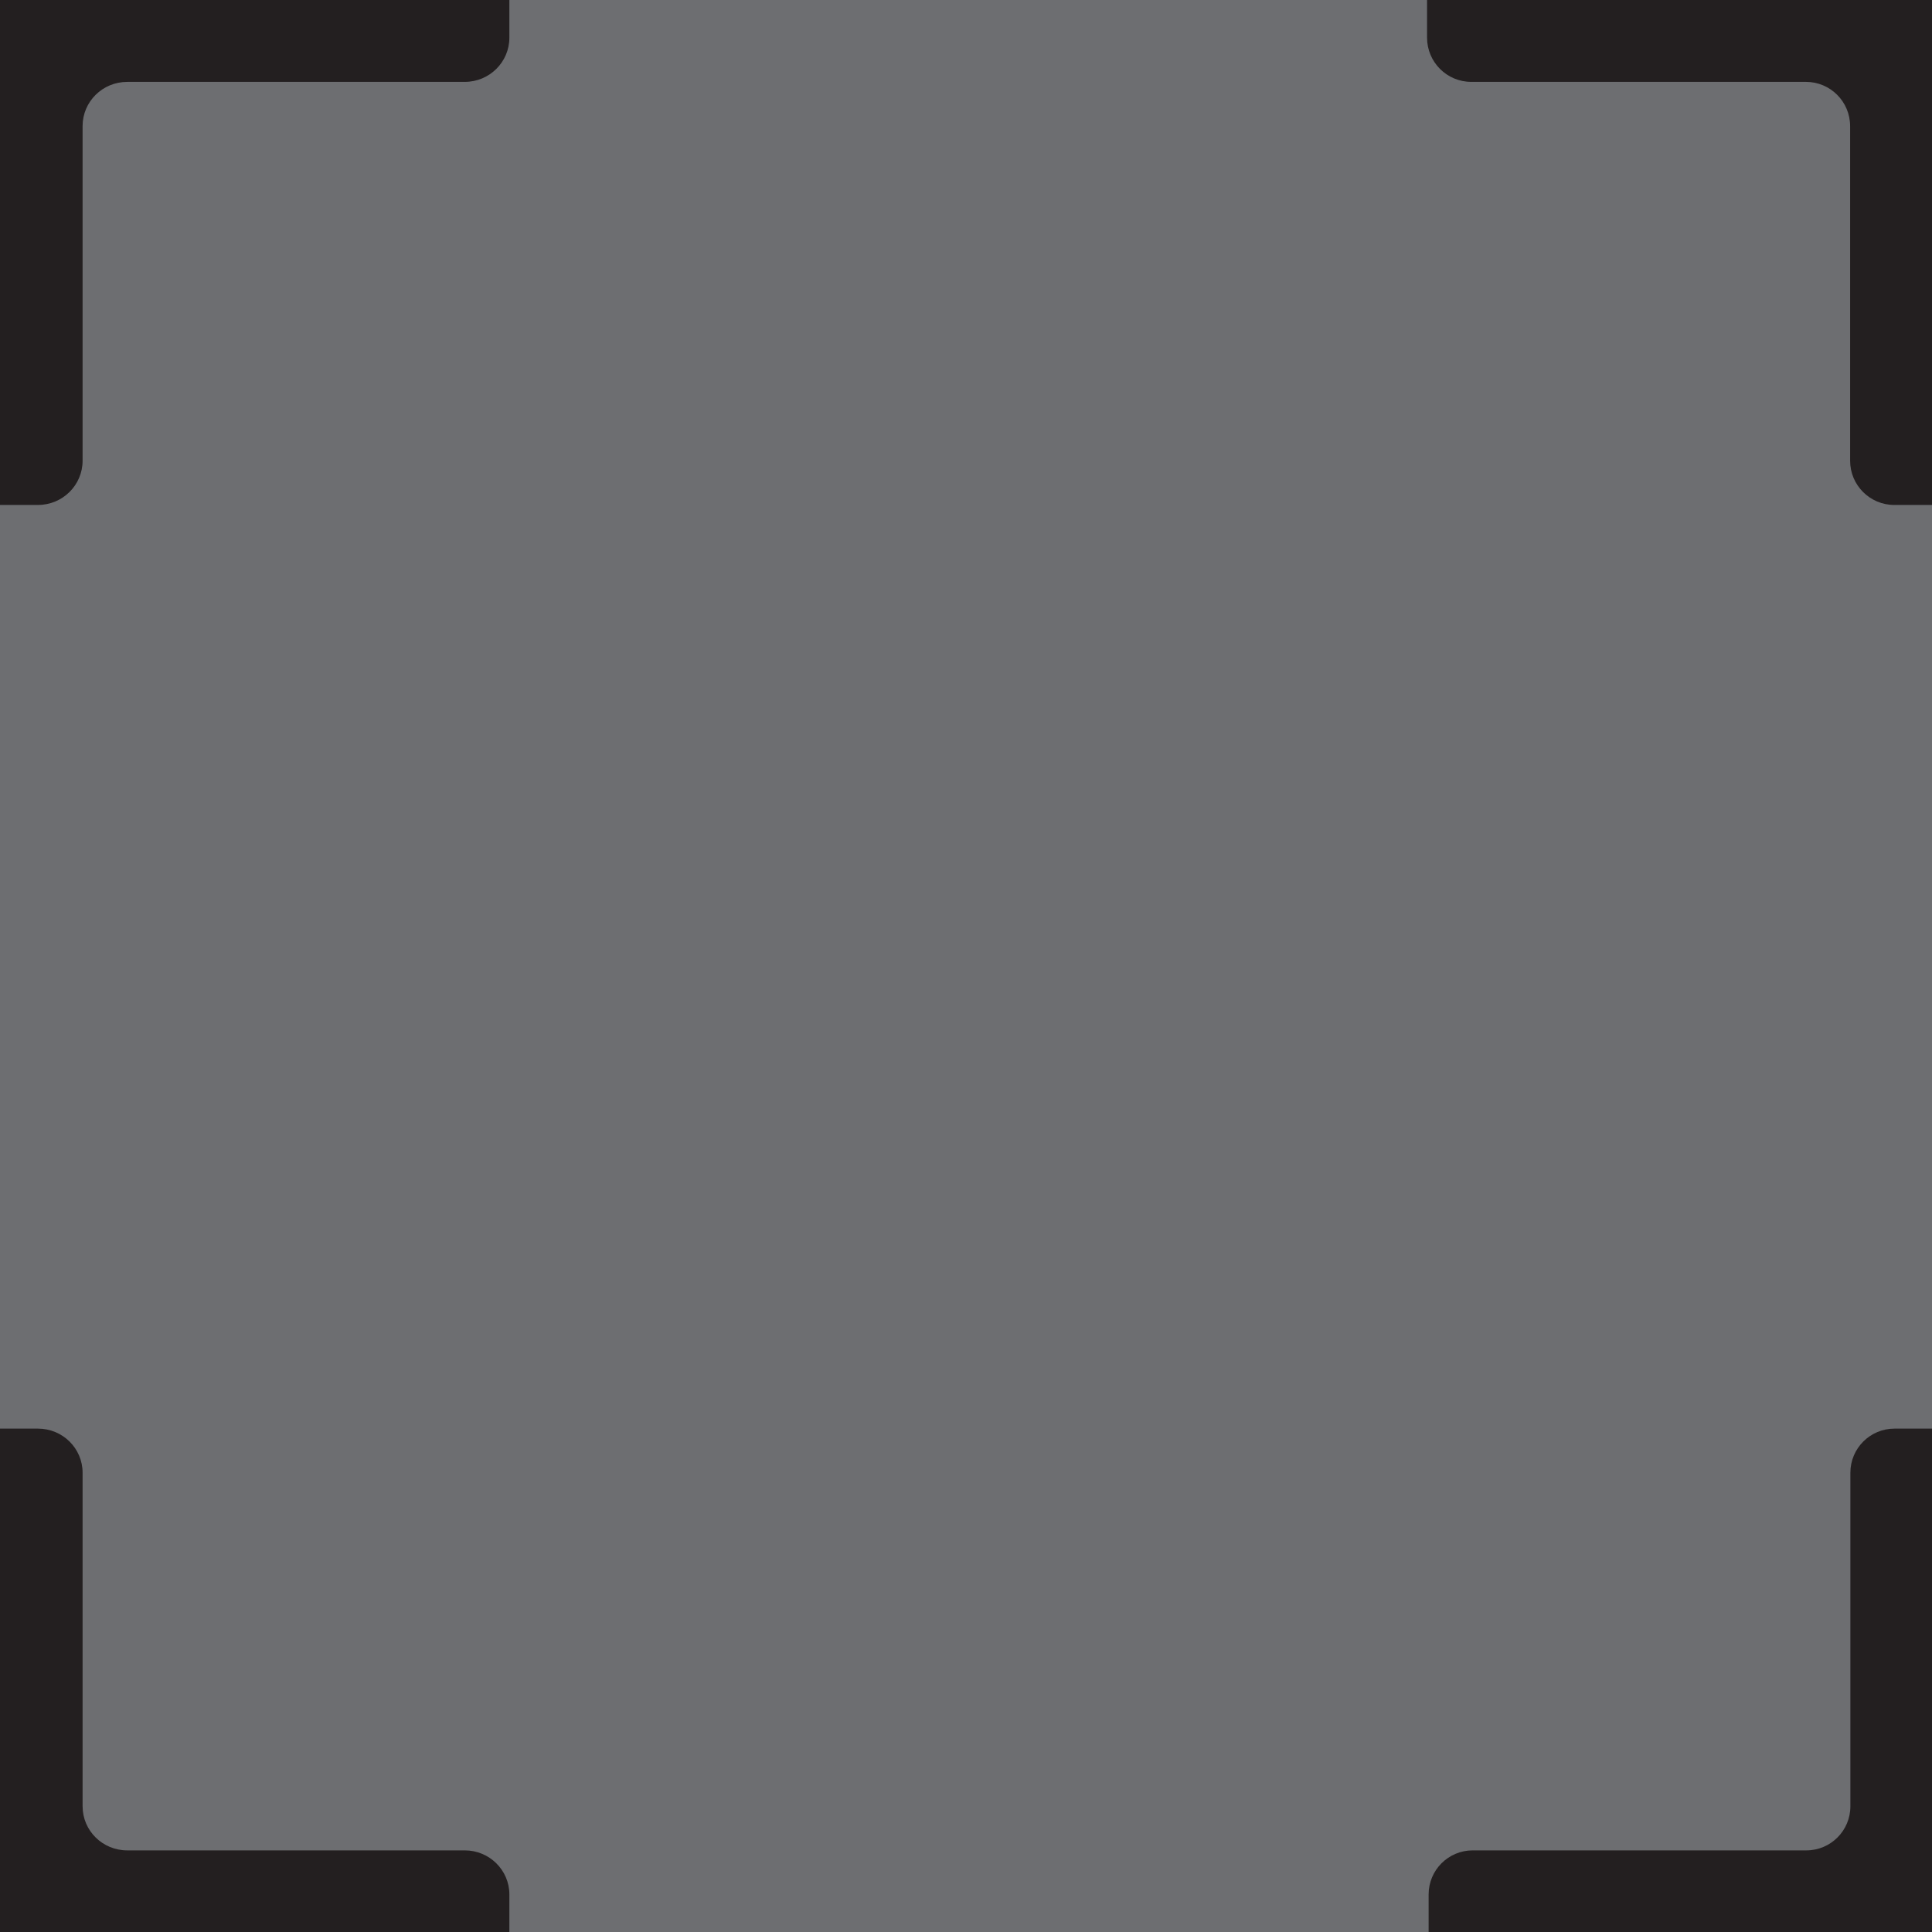
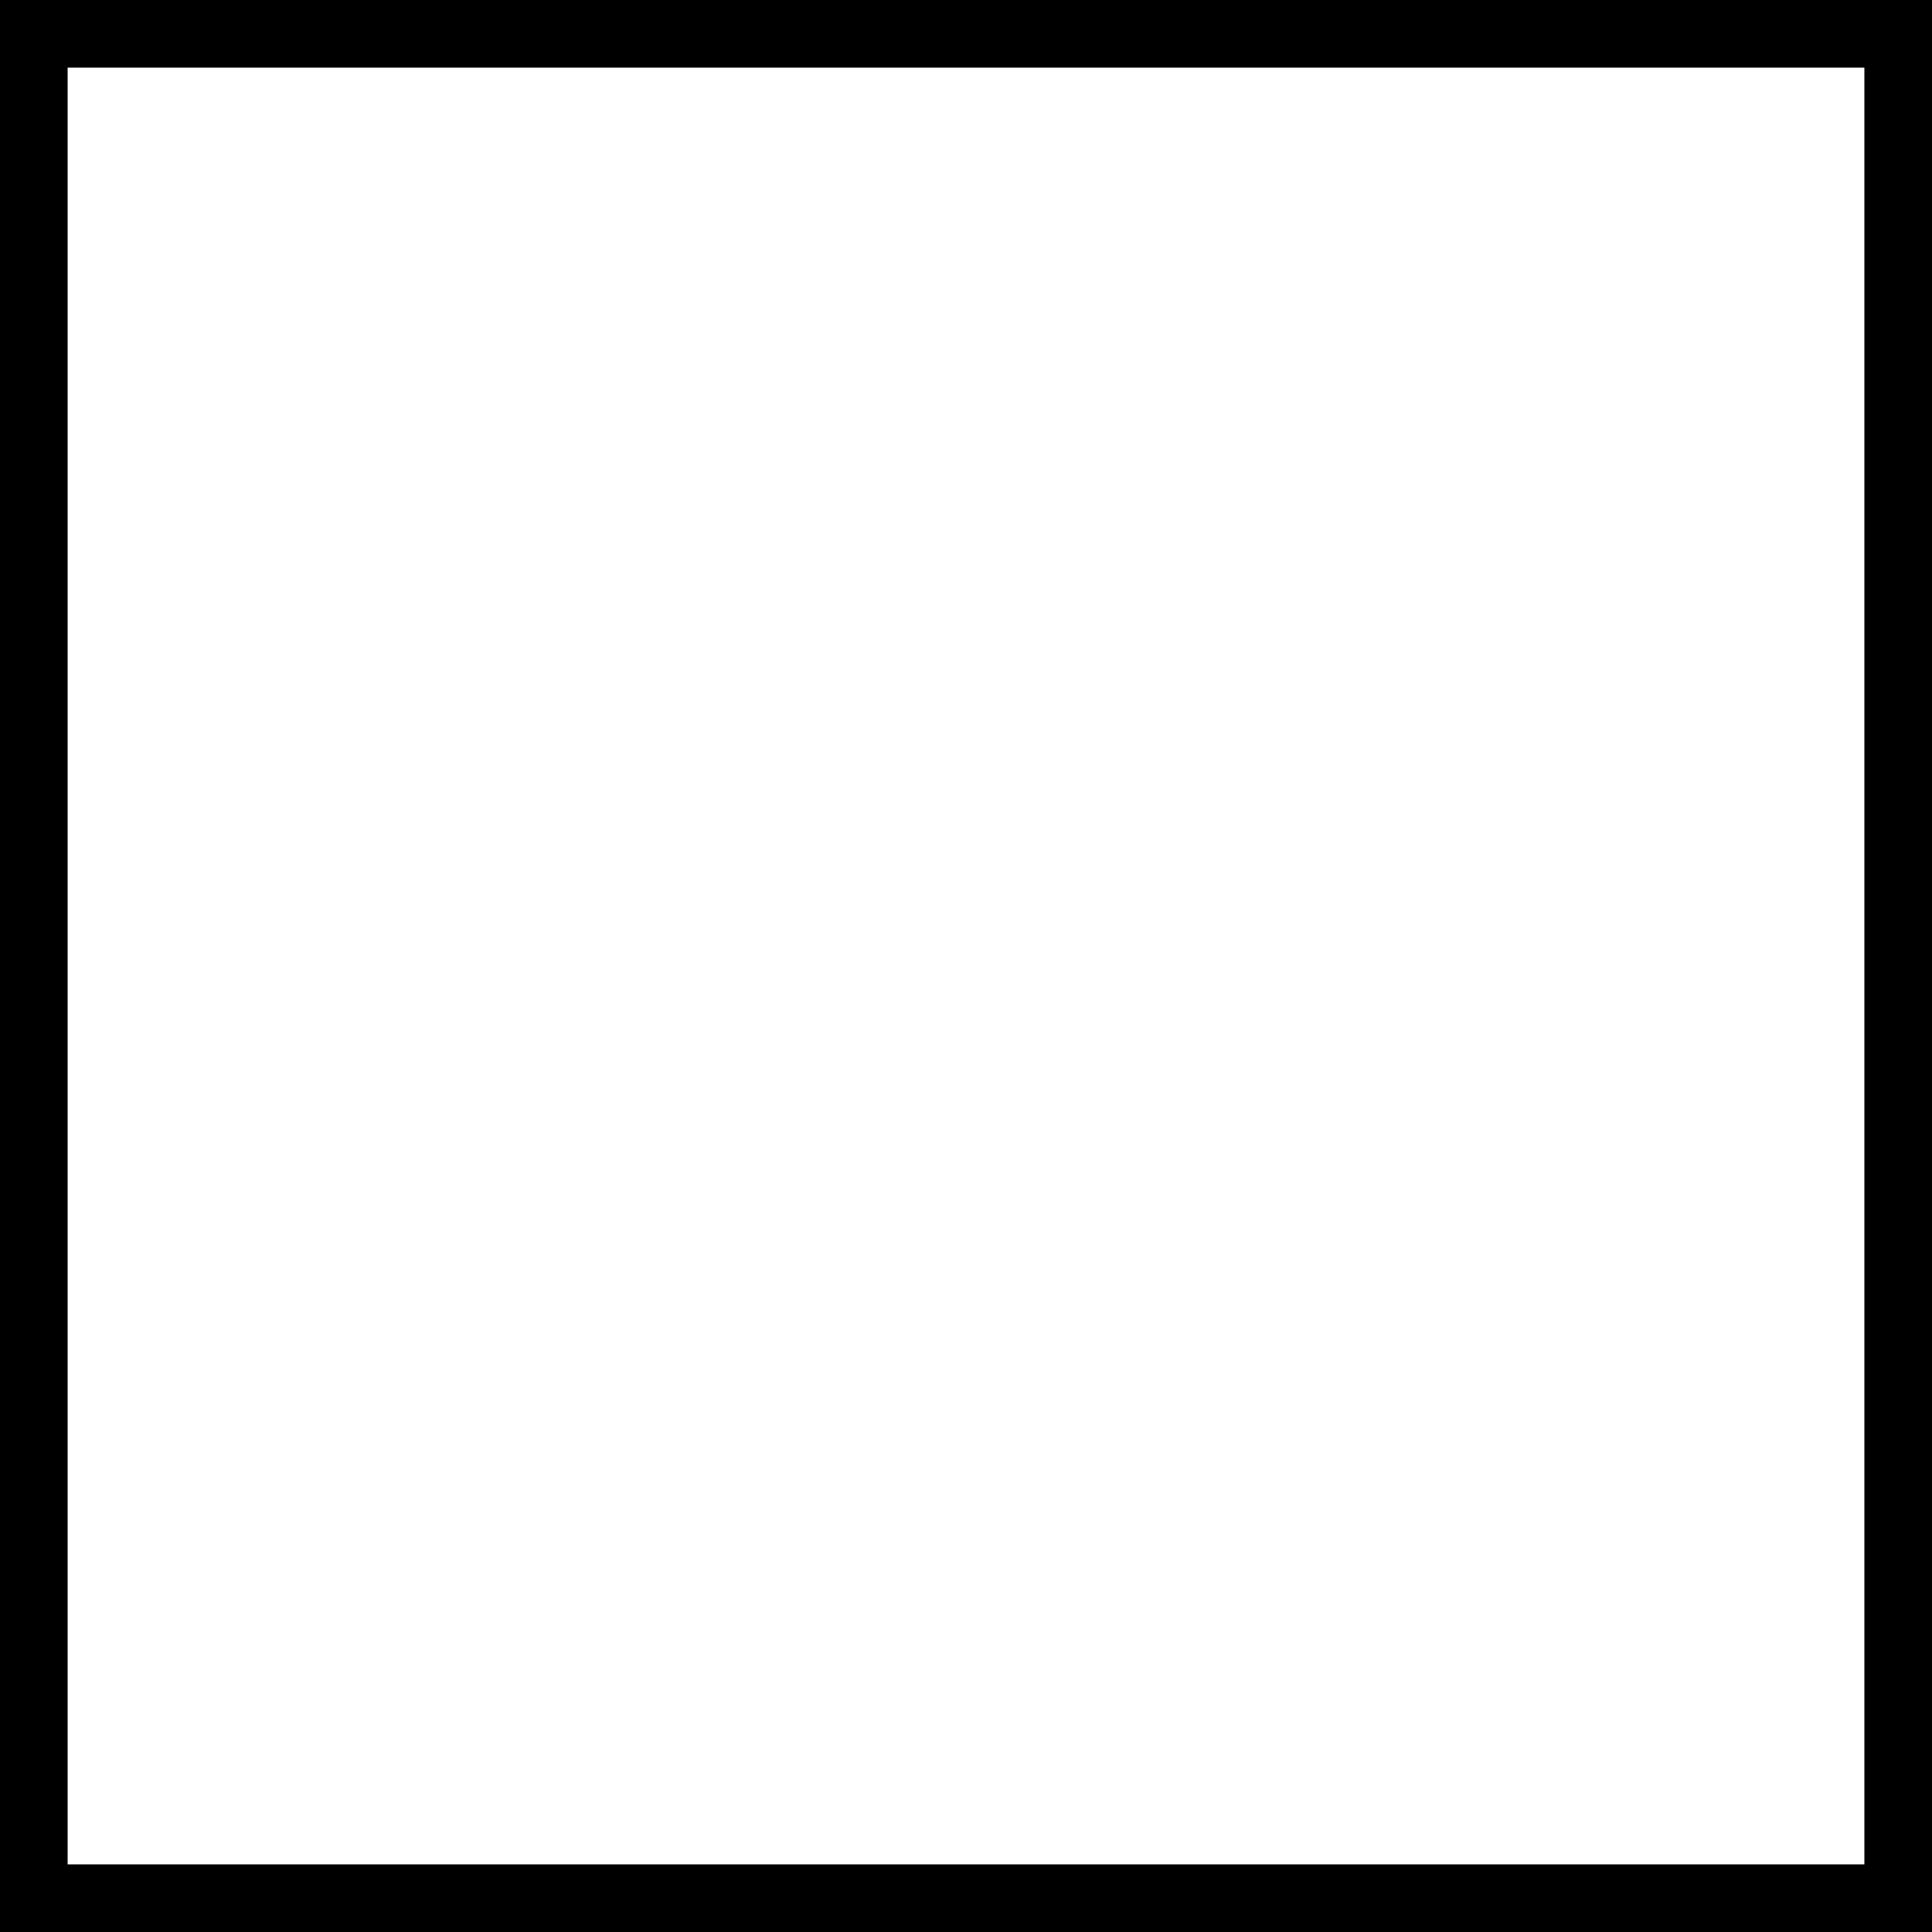
<svg xmlns="http://www.w3.org/2000/svg" id="Layer_1" version="1.1" viewBox="0 0 1000 1000">
  <defs>
    <style>
      .st0 {
-         fill: #6d6e71;
-       }
- 
-       .st1 {
-         fill: #231f20;
+         fill: #fff;
      }
    </style>
  </defs>
-   <rect class="st0" x="0" y="0" width="1000" height="1000" />
-   <path class="st1" d="M42.75,934.96v-172.7c0-12.6-10.33-22.81-23.08-22.81H0v260.55h263.65v-19.43c0-12.6-10.34-22.82-23.09-22.82H65.82c-12.74,0-23.06-10.2-23.06-22.79Z" />
-   <path class="st1" d="M934.96,957.75h-172.7c-12.6,0-22.81,10.21-22.81,22.81v19.44h260.55v-260.55h-19.43c-12.6,0-22.82,10.22-22.82,22.82v172.69c0,12.59-10.2,22.79-22.79,22.79Z" />
-   <path class="st1" d="M65.82,42.38h174.75c12.75,0,23.08-10.24,23.08-22.88V0H42.75S0,0,0,0v42.38s0,218.98,0,218.98h19.66c12.75,0,23.09-10.25,23.09-22.89V65.25c0-12.63,10.33-22.86,23.06-22.86Z" />
-   <path class="st1" d="M957.62,65.25v173.24c0,12.63,10.24,22.88,22.88,22.88h19.5V42.38s0-42.38,0-42.38h-42.38s-218.98,0-218.98,0v19.49c0,12.64,10.25,22.89,22.89,22.89h173.22c12.63,0,22.86,10.24,22.86,22.86Z" />
+   <rect class="st0" width="1000" height="1000" />
+   <rect width="35" height="1000" />
+   <rect x="965" width="35" height="1000" />
+   <rect x="482.5" y="-482.5" width="35" height="1000" transform="translate(517.5 -482.5) rotate(90)" />
+   <rect x="482.5" y="482.5" width="35" height="1000" transform="translate(1482.5 482.5) rotate(90)" />
</svg>
